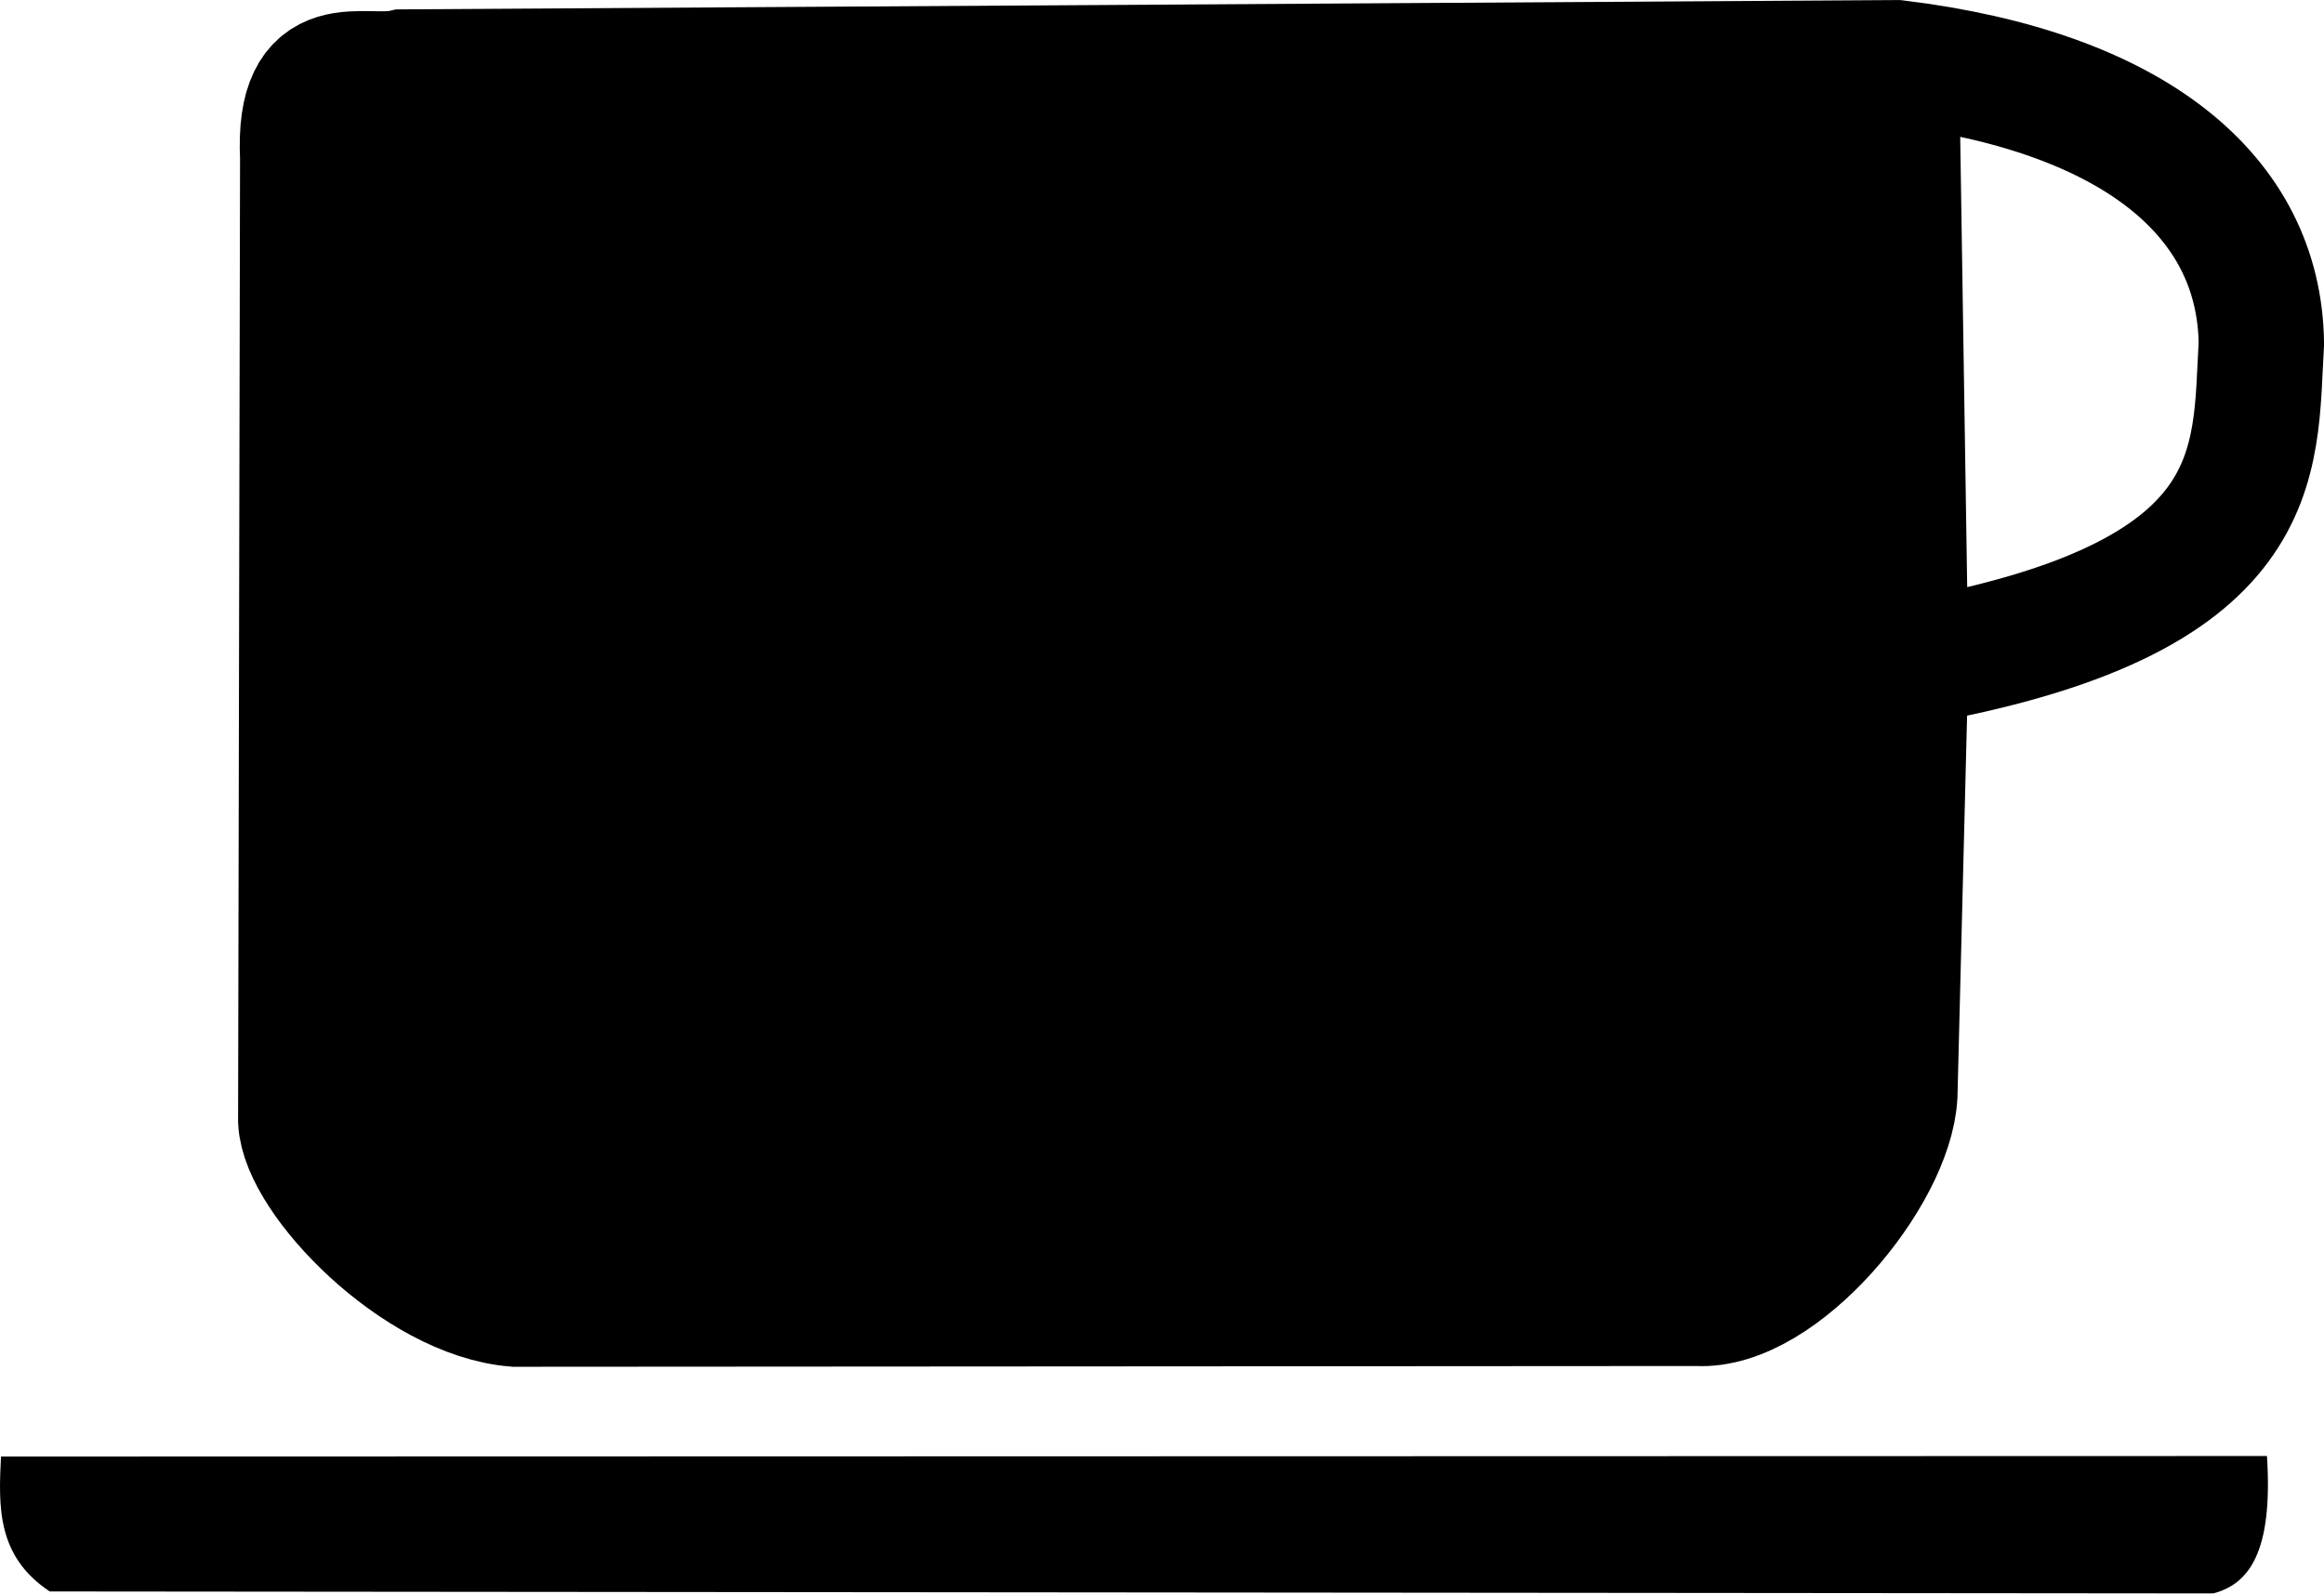
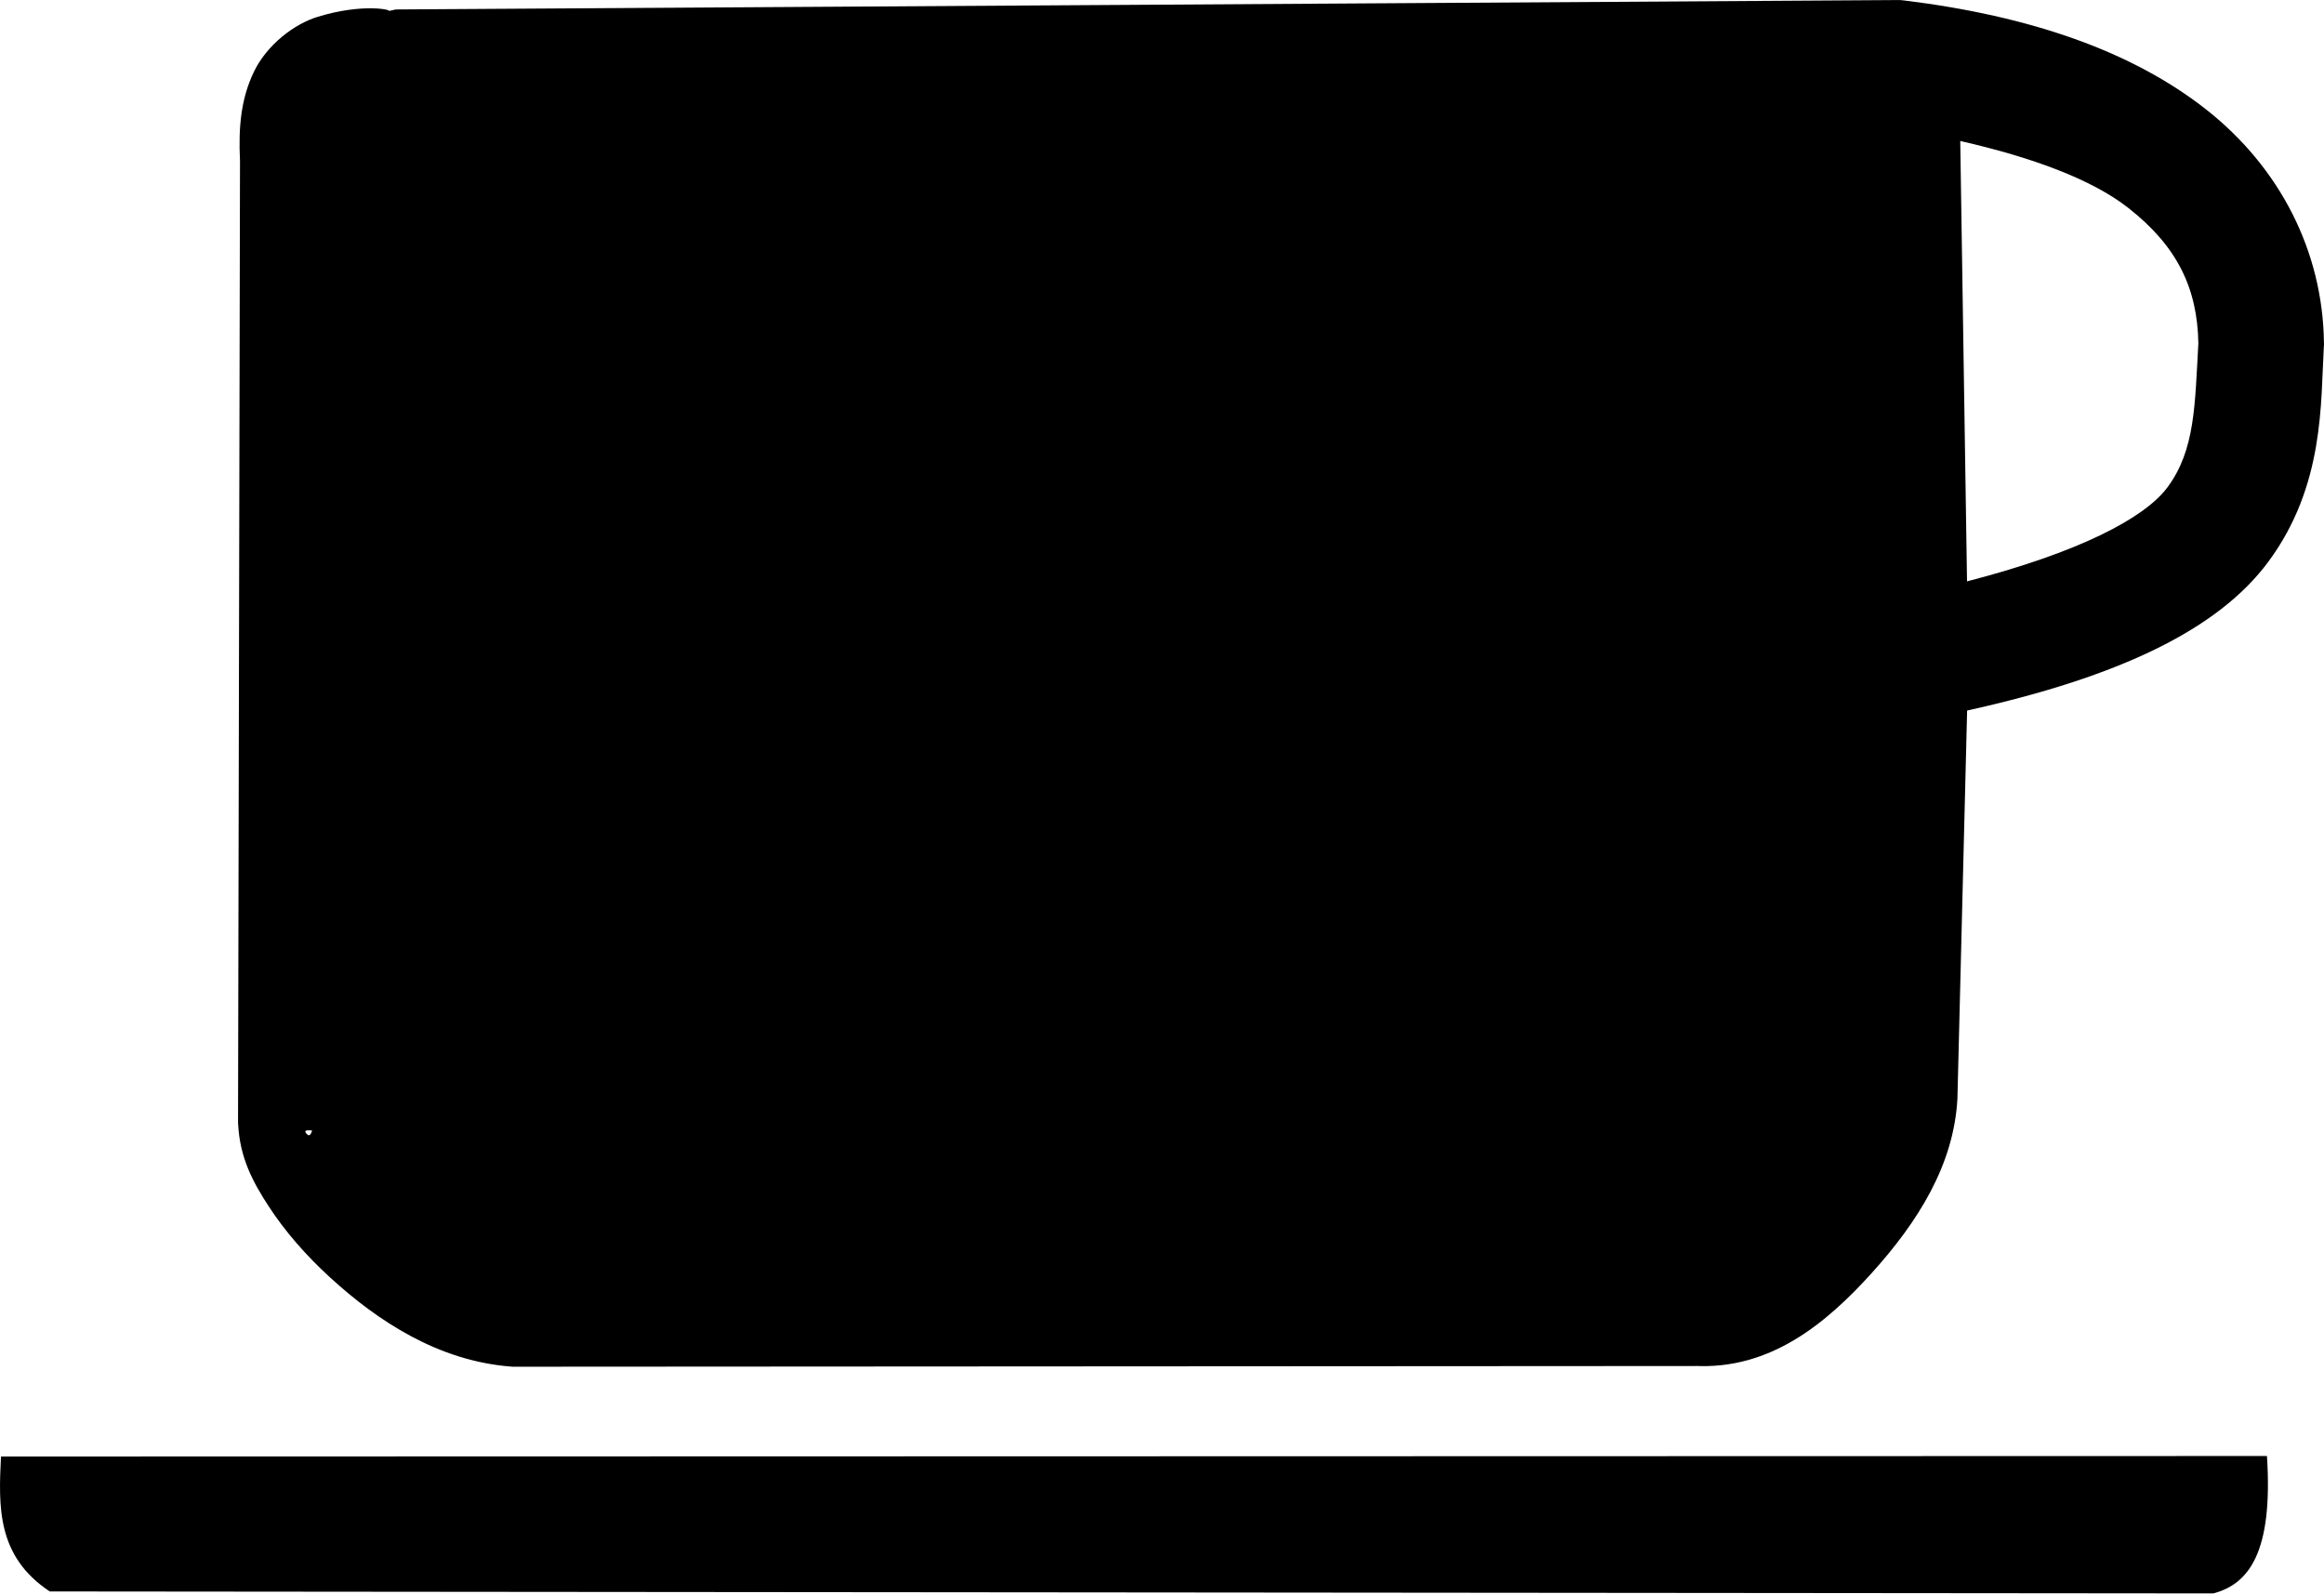
<svg xmlns="http://www.w3.org/2000/svg" width="46.342mm" height="31.778mm" viewBox="0 0 46.342 31.778" version="1.1" id="svg8">
  <defs id="defs2" />
  <g id="layer1" transform="translate(-4.930341,-186.7003)">
-     <path id="path821" style="fill:none;stroke:#000000;stroke-width:2.5;stroke-linecap:butt;stroke-linejoin:miter;stroke-miterlimit:4;stroke-dasharray:none;stroke-opacity:1" d="m 42.931,199.936 -0.186,-11.985 m 0.186,11.985 c 7.29,-1.271 6.951,-3.998 7.092,-6.389 -0.037,-2.932 -2.534,-5.016 -7.277,-5.596 l -29.774,0.186 c -0.804,0.19 -2.111,-0.507 -2.005,1.71 l -0.039,19.209 c 0.055,1.143 2.322,3.494 4.278,3.653 l 23.566,-0.015 c 1.648,0.098 3.858,-2.571 3.942,-4.152 z" />
+     <path style="color:#000000;font-style:normal;font-variant:normal;font-weight:normal;font-stretch:normal;font-size:medium;line-height:normal;font-family:sans-serif;font-variant-ligatures:normal;font-variant-position:normal;font-variant-caps:normal;font-variant-numeric:normal;font-variant-alternates:normal;font-feature-settings:normal;text-indent:0;text-align:start;text-decoration:none;text-decoration-line:none;text-decoration-style:solid;text-decoration-color:#000000;letter-spacing:normal;word-spacing:normal;text-transform:none;writing-mode:lr-tb;direction:ltr;text-orientation:mixed;dominant-baseline:auto;baseline-shift:baseline;text-anchor:start;white-space:normal;shape-padding:0;clip-rule:nonzero;display:inline;overflow:visible;visibility:visible;opacity:1;isolation:auto;mix-blend-mode:normal;color-interpolation:sRGB;color-interpolation-filters:linearRGB;solid-color:#000000;solid-opacity:1;vector-effect:none;fill:#010000;fill-opacity:1;fill-rule:nonzero;stroke:none;stroke-width:2.5;stroke-linecap:butt;stroke-linejoin:miter;stroke-miterlimit:4;stroke-dasharray:none;stroke-dashoffset:0;stroke-opacity:1;color-rendering:auto;image-rendering:auto;shape-rendering:auto;text-rendering:auto;enable-background:accumulate" d="m 42.816,186.701 -29.994,0.188 -0.139,0.031 c 0.078,-0.018 -0.501,-0.165 -1.422,0.117 -0.461,0.141 -1.007,0.555 -1.266,1.092 -0.259,0.536 -0.312,1.104 -0.279,1.777 l -0.039,19.18 0.002,0.031 c 0.033,0.677 0.296,1.163 0.617,1.654 0.321,0.491 0.732,0.963 1.211,1.402 0.957,0.878 2.161,1.665 3.596,1.781 l 0.053,0.004 23.617,-0.014 -0.076,-0.004 c 1.528,0.091 2.653,-0.849 3.561,-1.855 0.908,-1.007 1.635,-2.145 1.705,-3.479 v -0.018 l 0.193,-7.717 c 3.041,-0.672 5.008,-1.619 6.006,-2.967 1.124,-1.518 1.042,-3.178 1.107,-4.287 l 0.004,-0.043 -0.002,-0.045 c -0.023,-1.817 -0.879,-3.491 -2.352,-4.648 -1.473,-1.157 -3.499,-1.863 -6.023,-2.172 z m -1.301,2.508 0.166,10.695 v 0.019 l -0.217,8.553 c -0.013,0.248 -0.434,1.235 -1.064,1.934 -0.63,0.699 1.672,-0.526 1.552,-0.533 l -0.437,-20.668 -30.293,-0.03 c -0.522,-0.045 0.515,20.77 -0.162,20.149 -0.34,-0.311 1.51,0.351 1.33,0.074 -0.179,-0.274 -0.217,-0.5 -0.213,-0.402 l 0.039,-19.182 -0.002,-0.031 c -0.014,-0.283 0.007,-0.297 0.021,-0.373 0.097,0.035 0.31,0.107 1.021,-0.06 l -0.279,0.033 z m 2.504,0.303 c 1.432,0.326 2.627,0.765 3.355,1.338 0.966,0.759 1.374,1.591 1.393,2.697 -0.07,1.237 -0.064,2.127 -0.615,2.871 -0.458,0.618 -1.772,1.302 -3.998,1.877 z" id="path821" />
    <path style="fill:#000000;fill-opacity:1;stroke:none;stroke-width:3.139;stroke-linecap:butt;stroke-linejoin:miter;stroke-miterlimit:4;stroke-dasharray:none;stroke-opacity:1" d="m 4.95,215.75 45.185,-0.011 c 0.125,1.934 -0.369,2.555 -1.069,2.74 l -43.144,-0.039 c -1.059,-0.703 -1.021,-1.695 -0.972,-2.689 z" id="path824" />
-     <path style="fill:#000000;fill-opacity:1;stroke:#000000;stroke-width:0.265px;stroke-linecap:butt;stroke-linejoin:miter;stroke-opacity:1" d="m 11.025,188.555 31.72,-0.605 -1.251,22.988 -4.209,1.737 -22.078,0.033 -4.448,-3.039 z" id="path826" />
  </g>
</svg>
